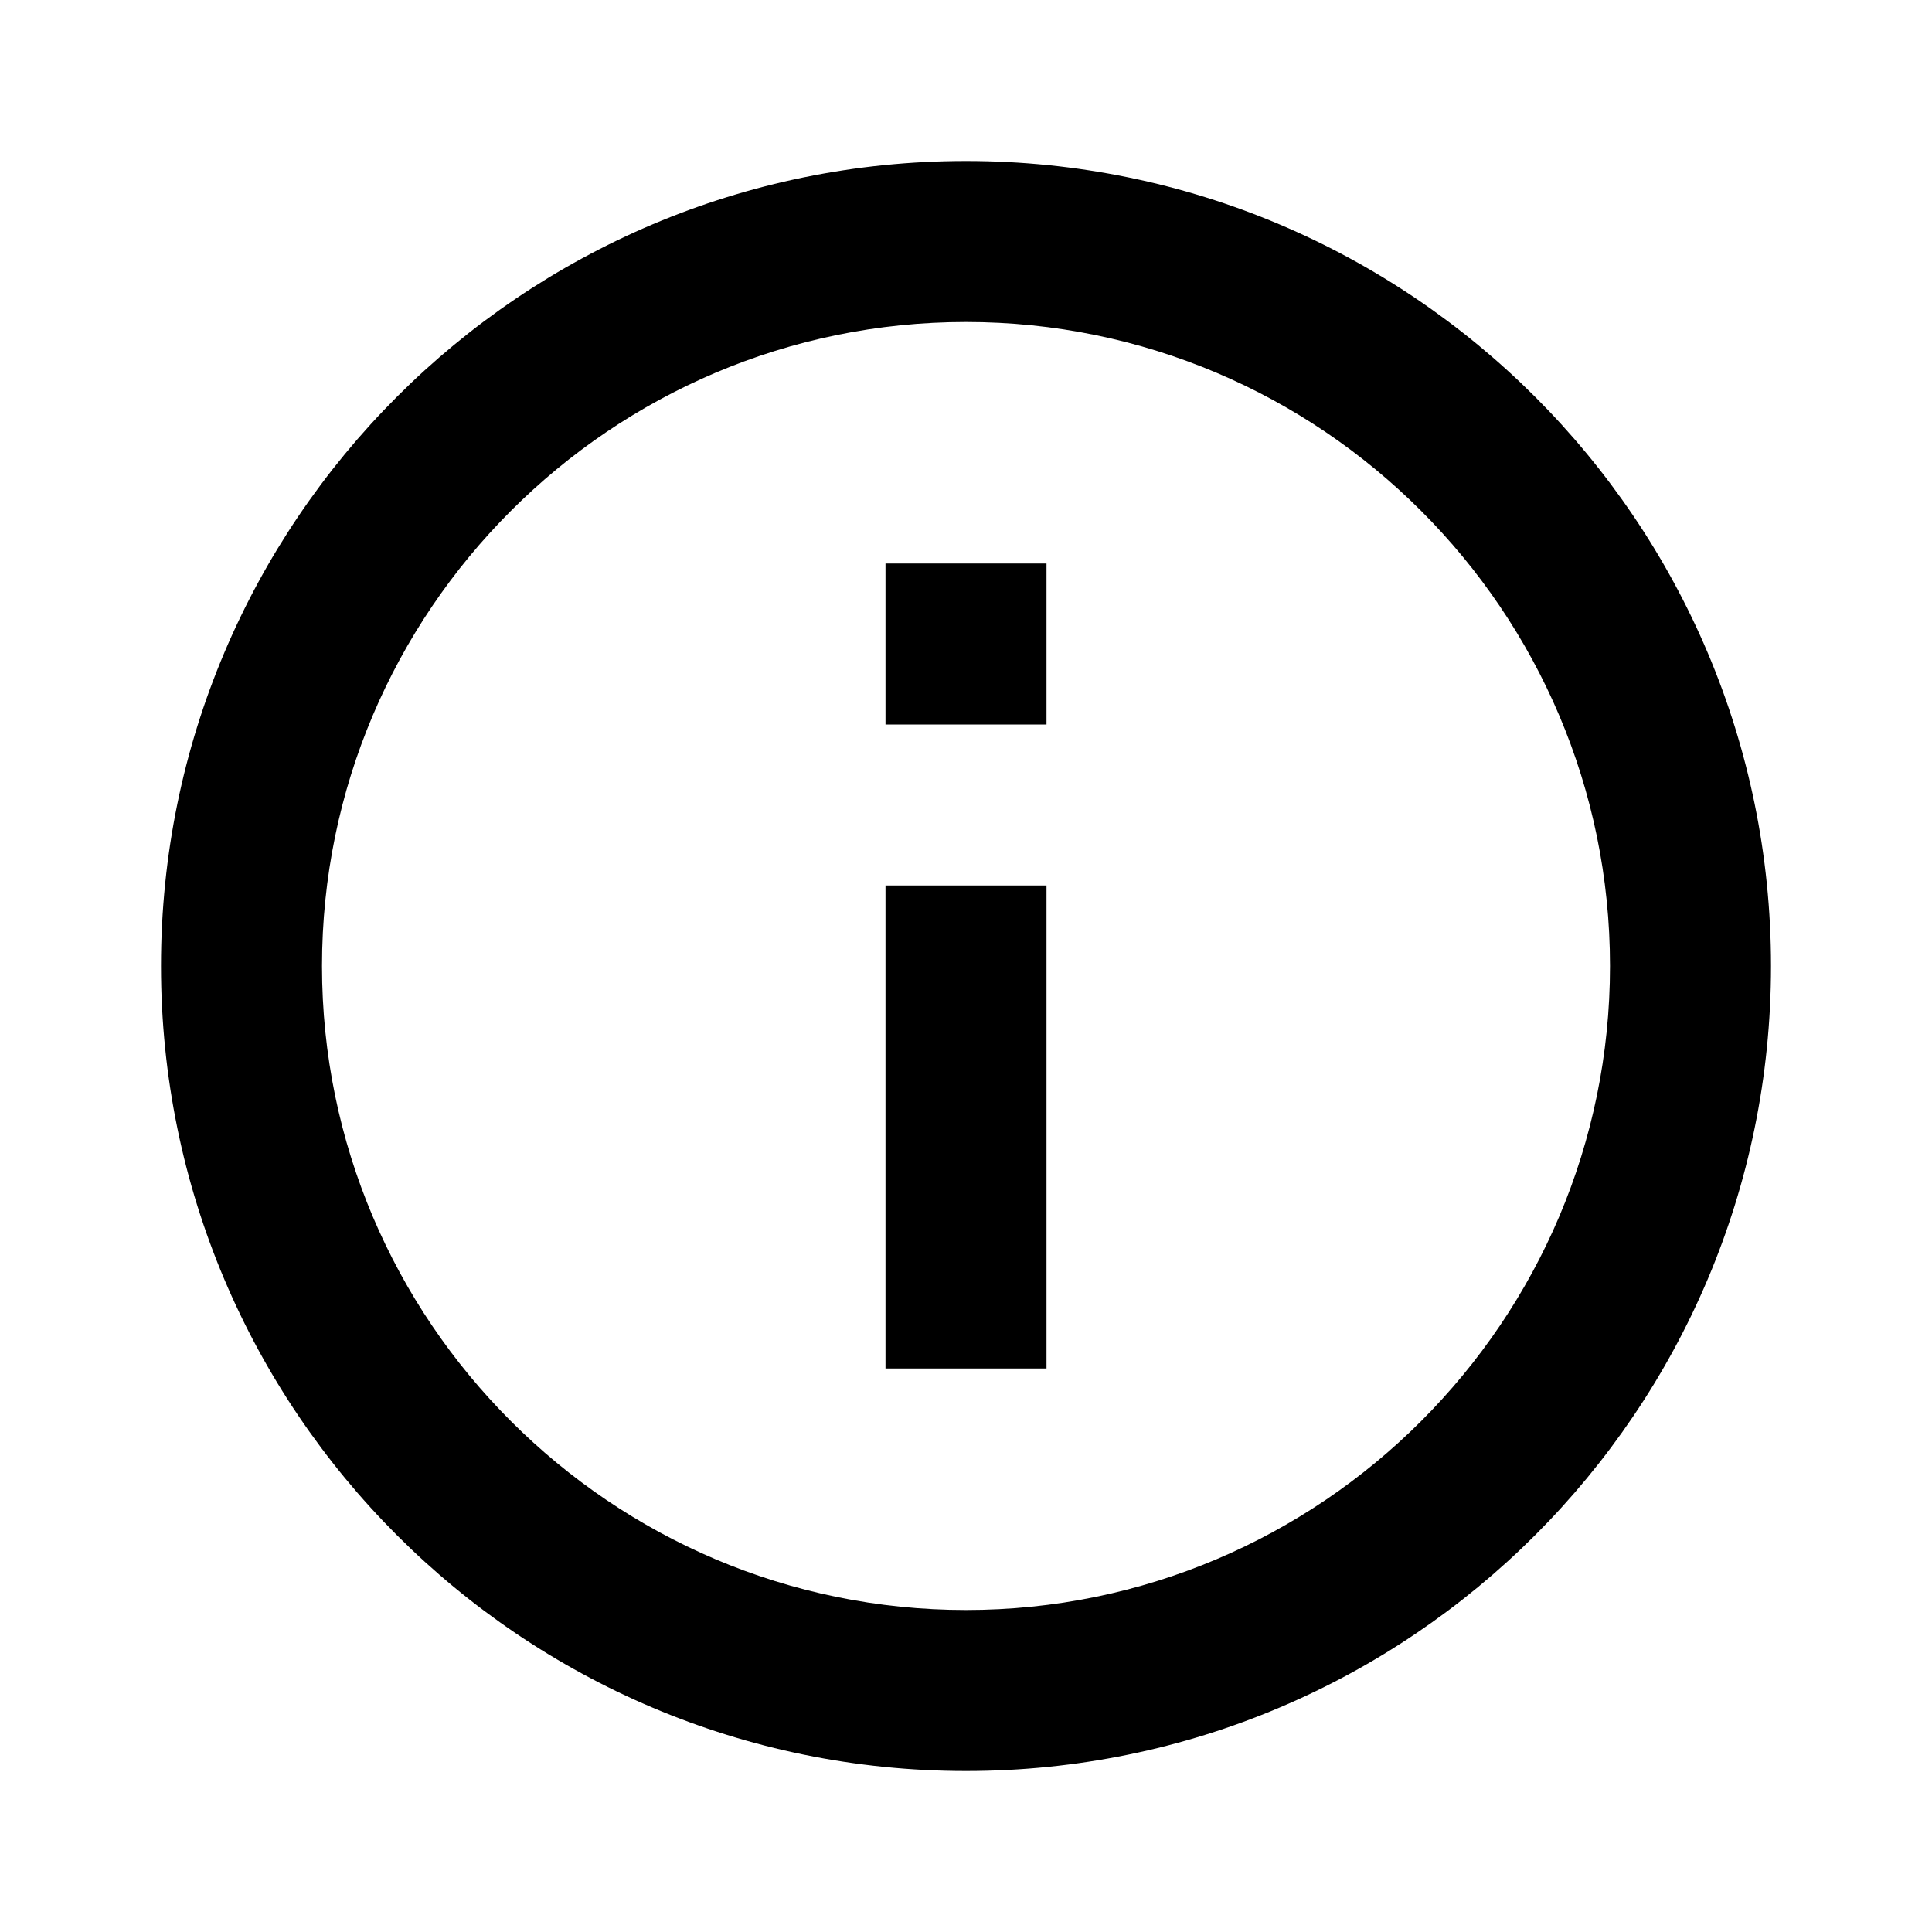
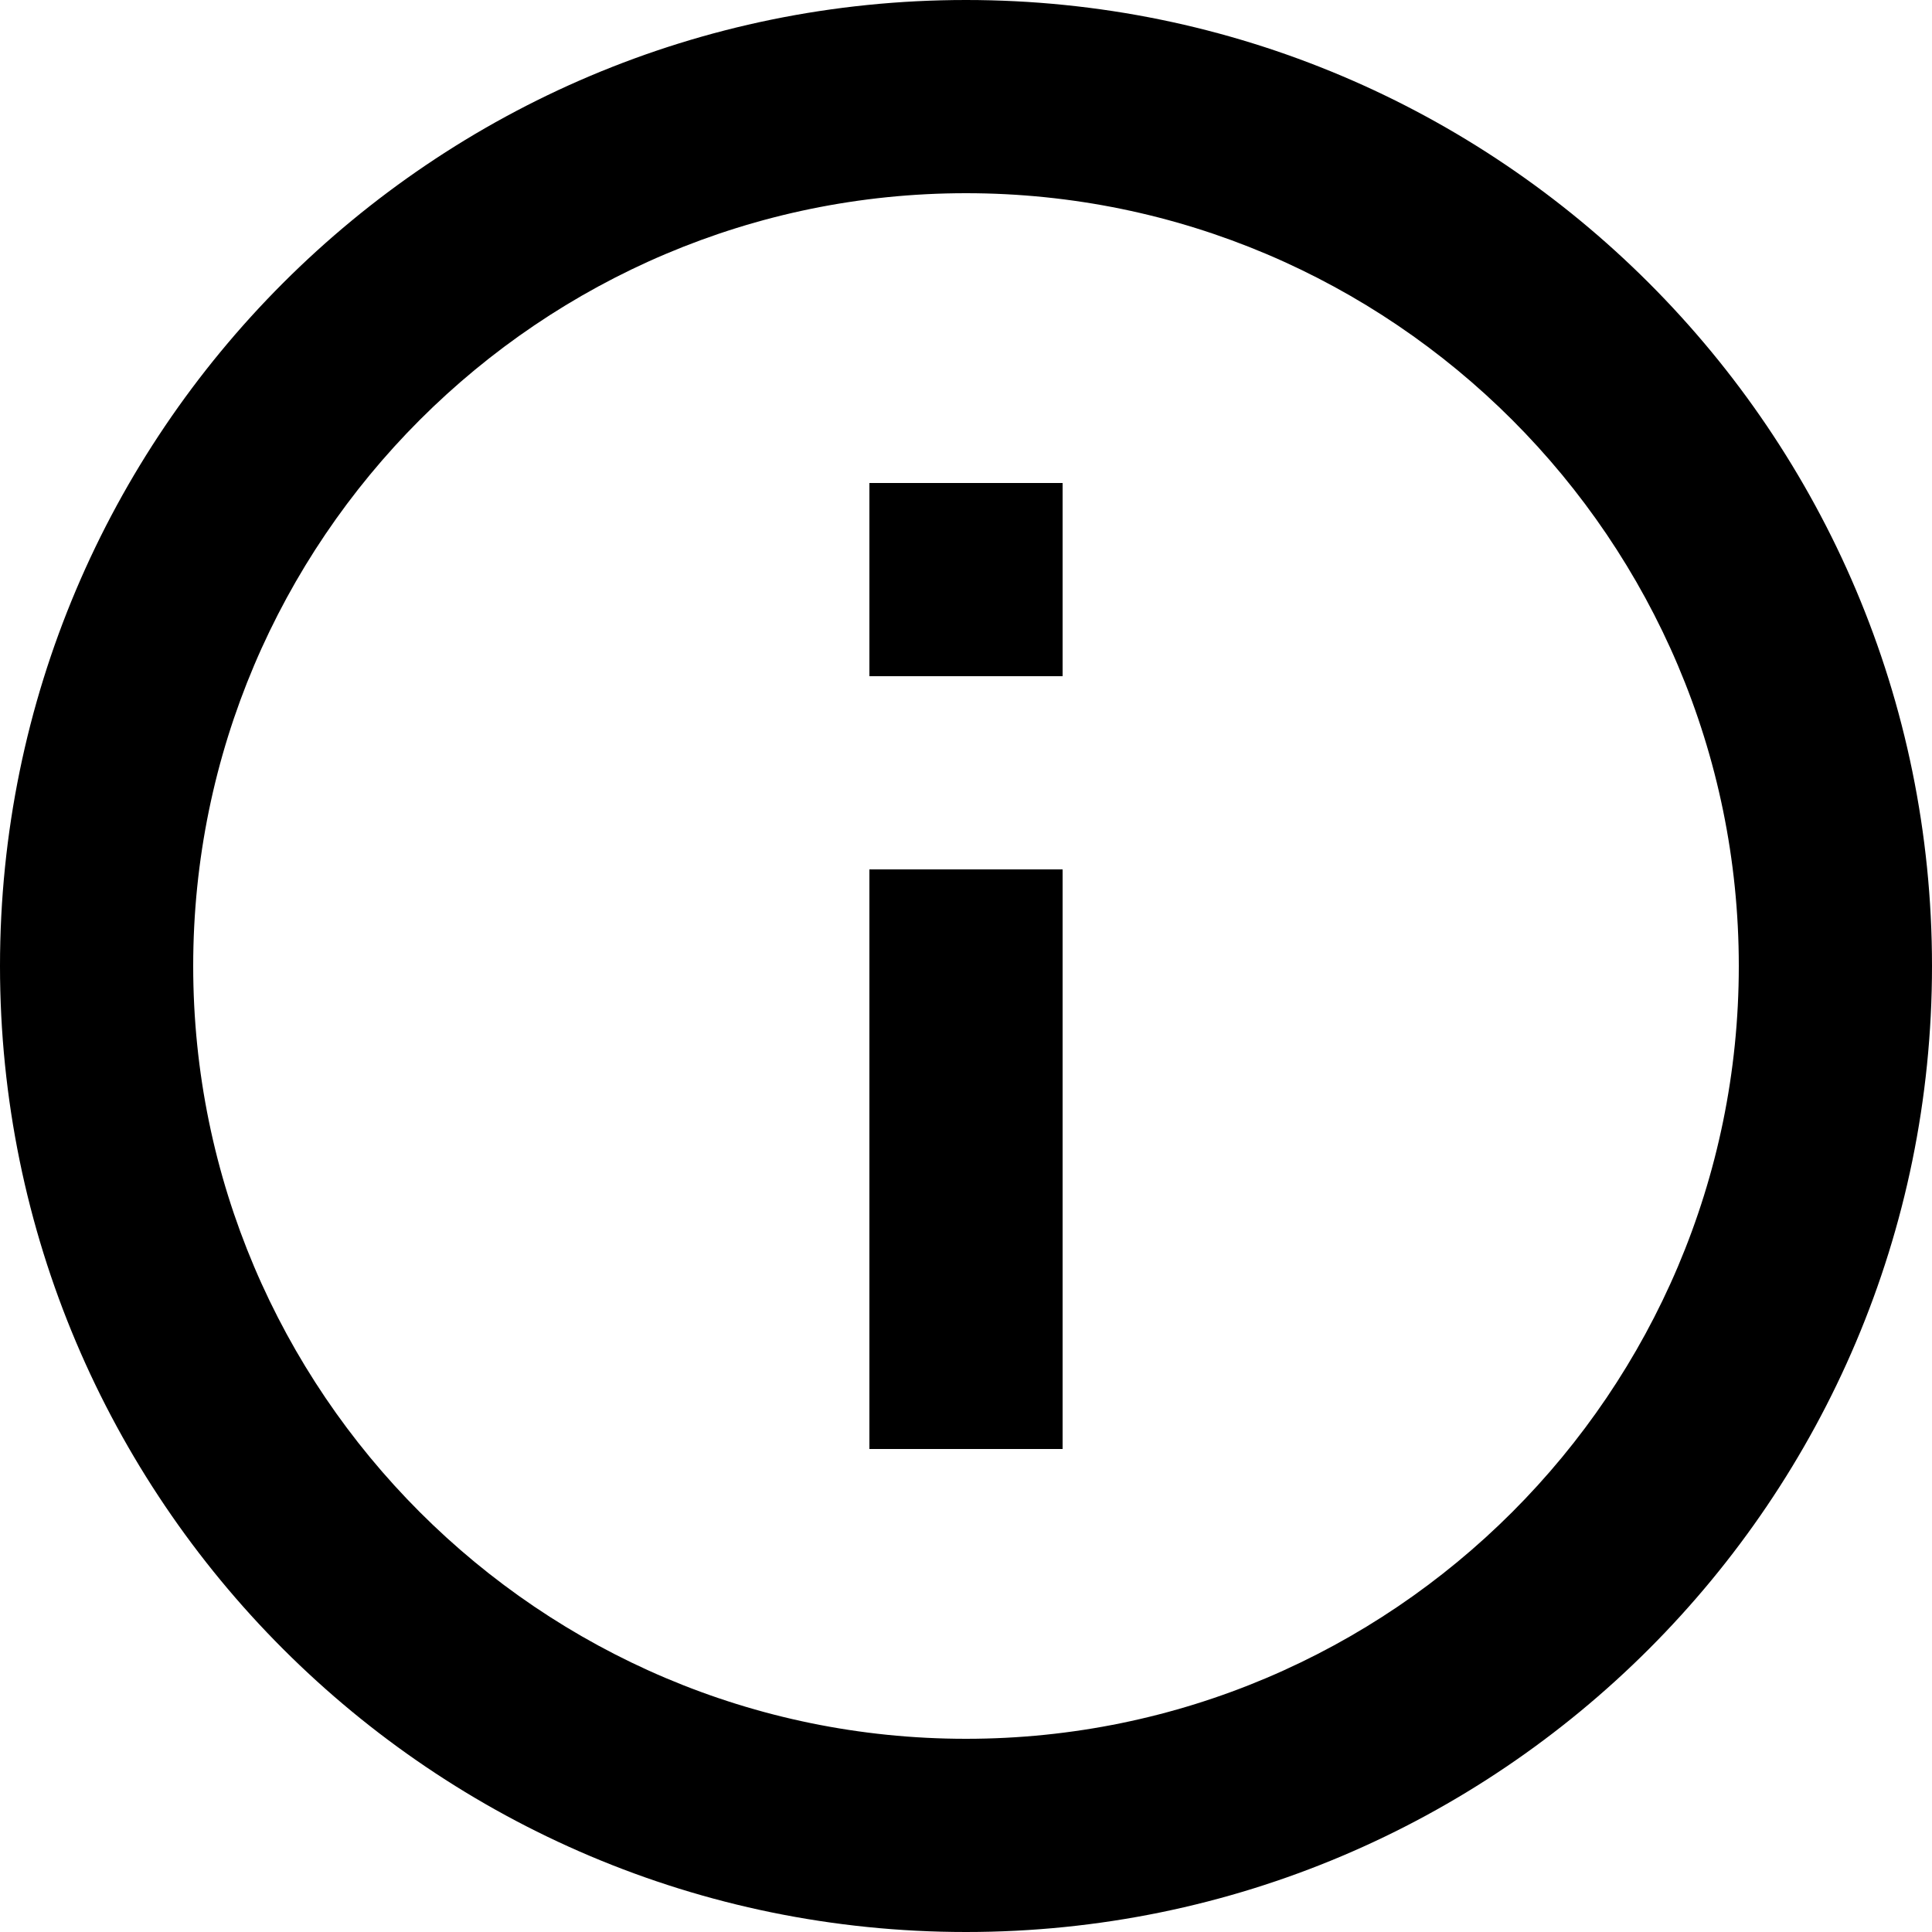
- <svg xmlns="http://www.w3.org/2000/svg" width="24" height="24" viewBox="0 0 24 24" fill="none">
+ <svg xmlns="http://www.w3.org/2000/svg" width="20" height="20" viewBox="2 2 20 20" fill="none">
  <path fill-rule="evenodd" clip-rule="evenodd" d="M11 7H13V9H11V7ZM11 11H13V17H11V11ZM12 2C6.48 2 2 6.48 2 12C2 17.52 6.48 22 12 22C17.52 22 22 17.52 22 12C22 6.48 17.52 2 12 2ZM12 20C7.59 20 4 16.41 4 12C4 7.59 7.59 4 12 4C16.41 4 20 7.59 20 12C20 16.41 16.41 20 12 20Z" fill="black" />
</svg>
